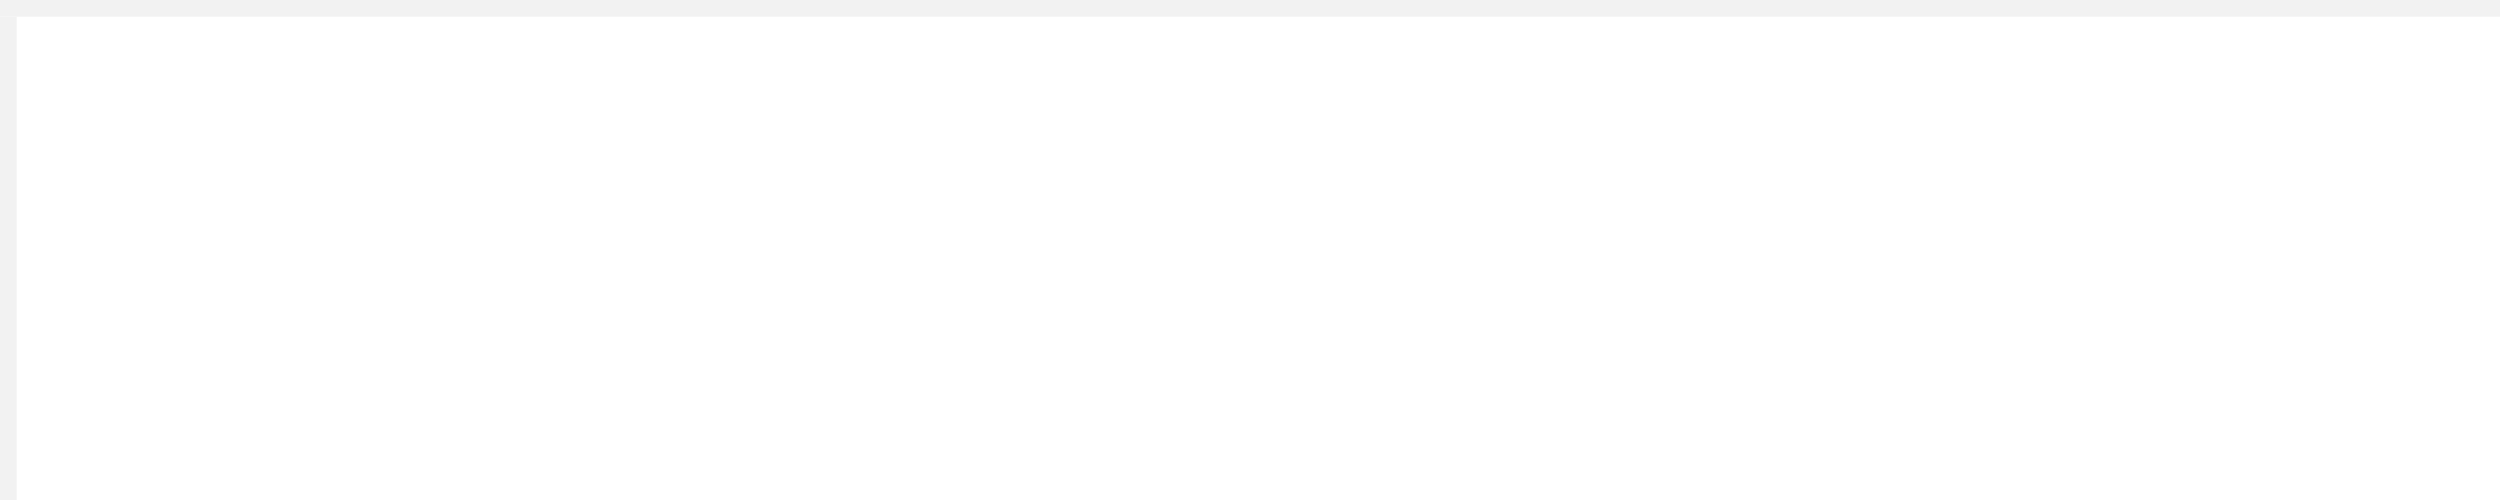
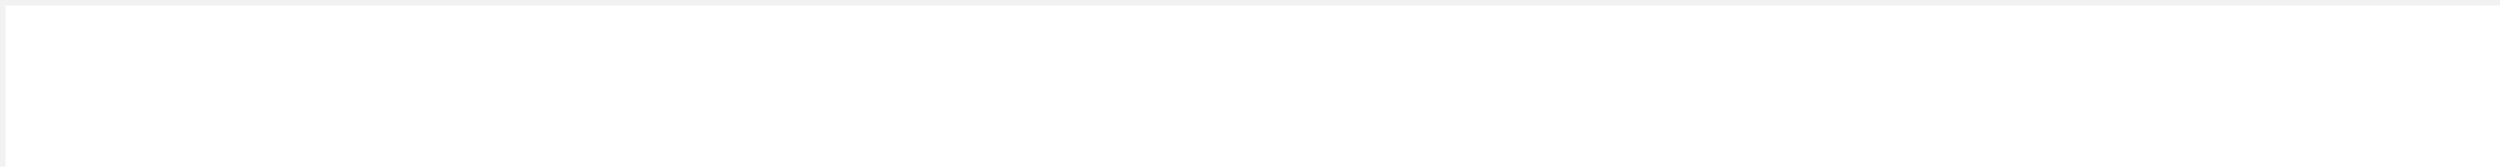
- <svg xmlns="http://www.w3.org/2000/svg" version="1.1" width="150px" height="30px" viewBox="600 150 150 30">
-   <path d="M 1 1  L 150 1  L 150 30  L 1 30  L 1 1  Z " fill-rule="nonzero" fill="rgba(255, 255, 255, 1)" stroke="none" transform="matrix(1 0 0 1 600 150 )" class="fill" />
-   <path d="M 0.5 1  L 0.5 30  " stroke-width="1" stroke-dasharray="0" stroke="rgba(242, 242, 242, 1)" fill="none" transform="matrix(1 0 0 1 600 150 )" class="stroke" />
-   <path d="M 0 0.5  L 150 0.5  " stroke-width="1" stroke-dasharray="0" stroke="rgba(242, 242, 242, 1)" fill="none" transform="matrix(1 0 0 1 600 150 )" class="stroke" />
+ <svg xmlns="http://www.w3.org/2000/svg" version="1.1" width="450px" height="30px" viewBox="0 90 450 30">
+   <path d="M 1 1  L 450 1  L 450 30  L 1 30  L 1 1  Z " fill-rule="nonzero" fill="rgba(255, 255, 255, 1)" stroke="none" transform="matrix(1 0 0 1 0 90 )" class="fill" />
+   <path d="M 0.5 1  L 0.5 30  " stroke-width="1" stroke-dasharray="0" stroke="rgba(242, 242, 242, 1)" fill="none" transform="matrix(1 0 0 1 0 90 )" class="stroke" />
+   <path d="M 0 0.5  L 450 0.5  " stroke-width="1" stroke-dasharray="0" stroke="rgba(242, 242, 242, 1)" fill="none" transform="matrix(1 0 0 1 0 90 )" class="stroke" />
</svg>
